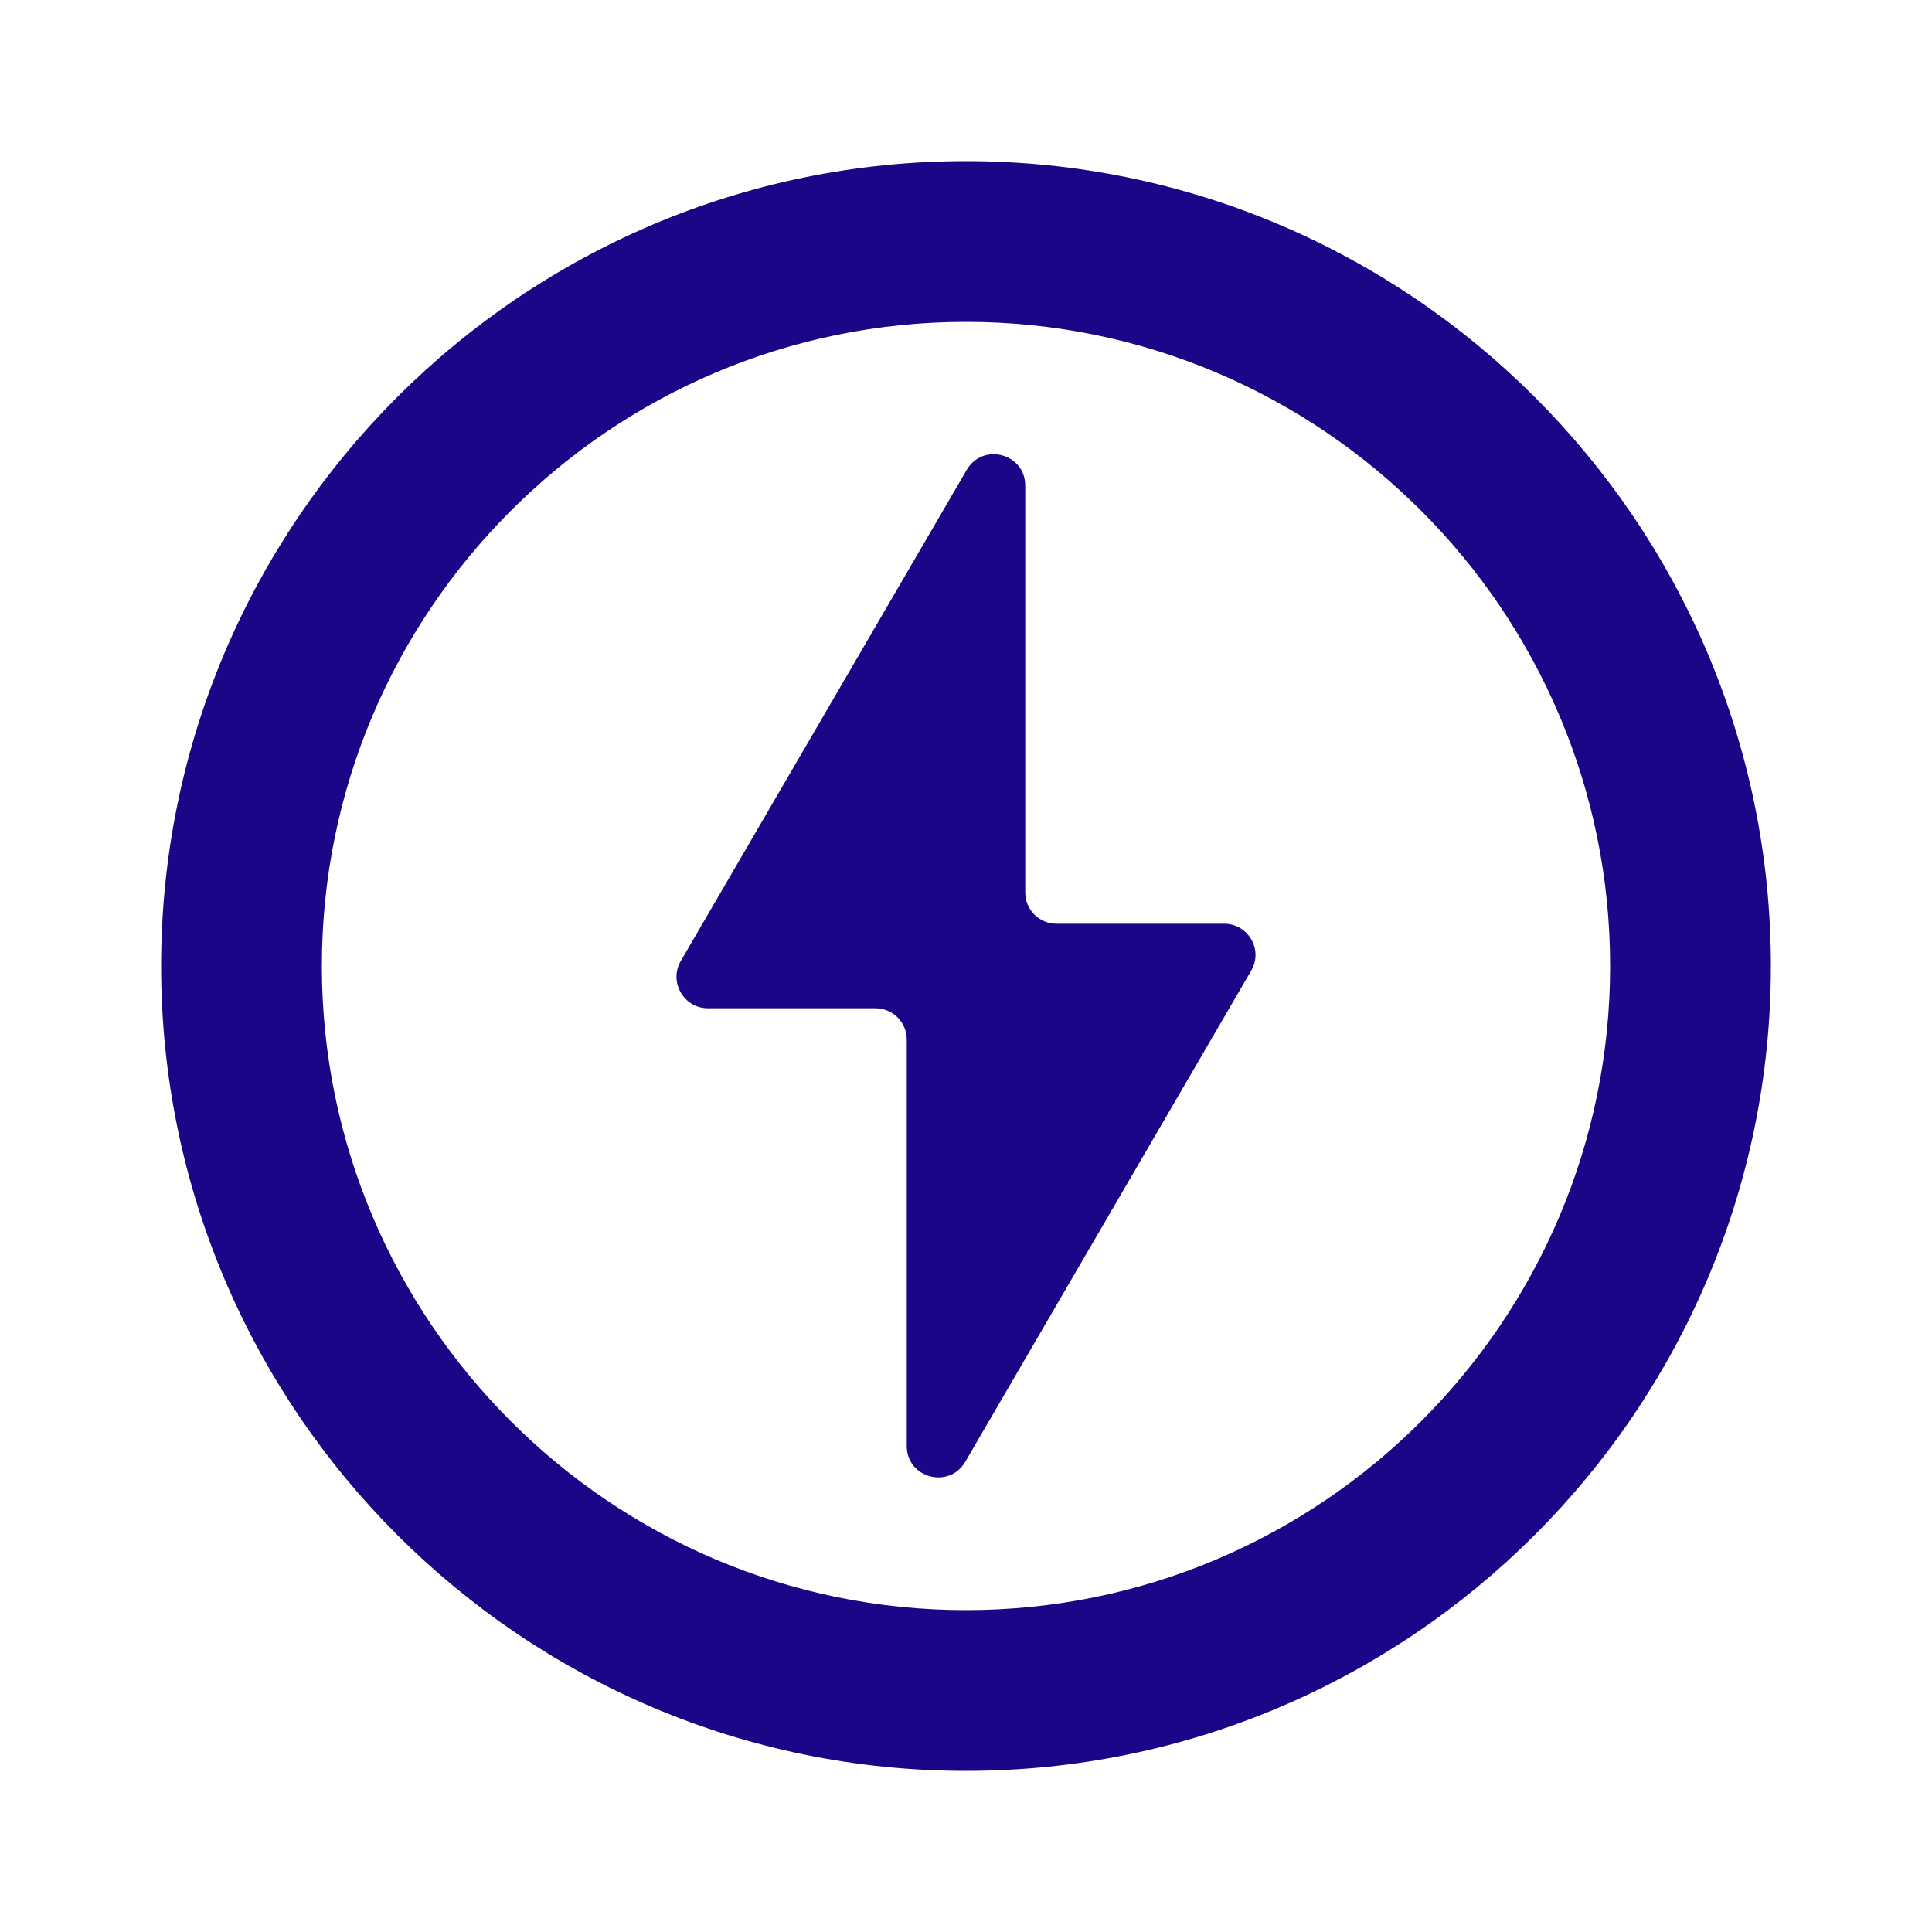
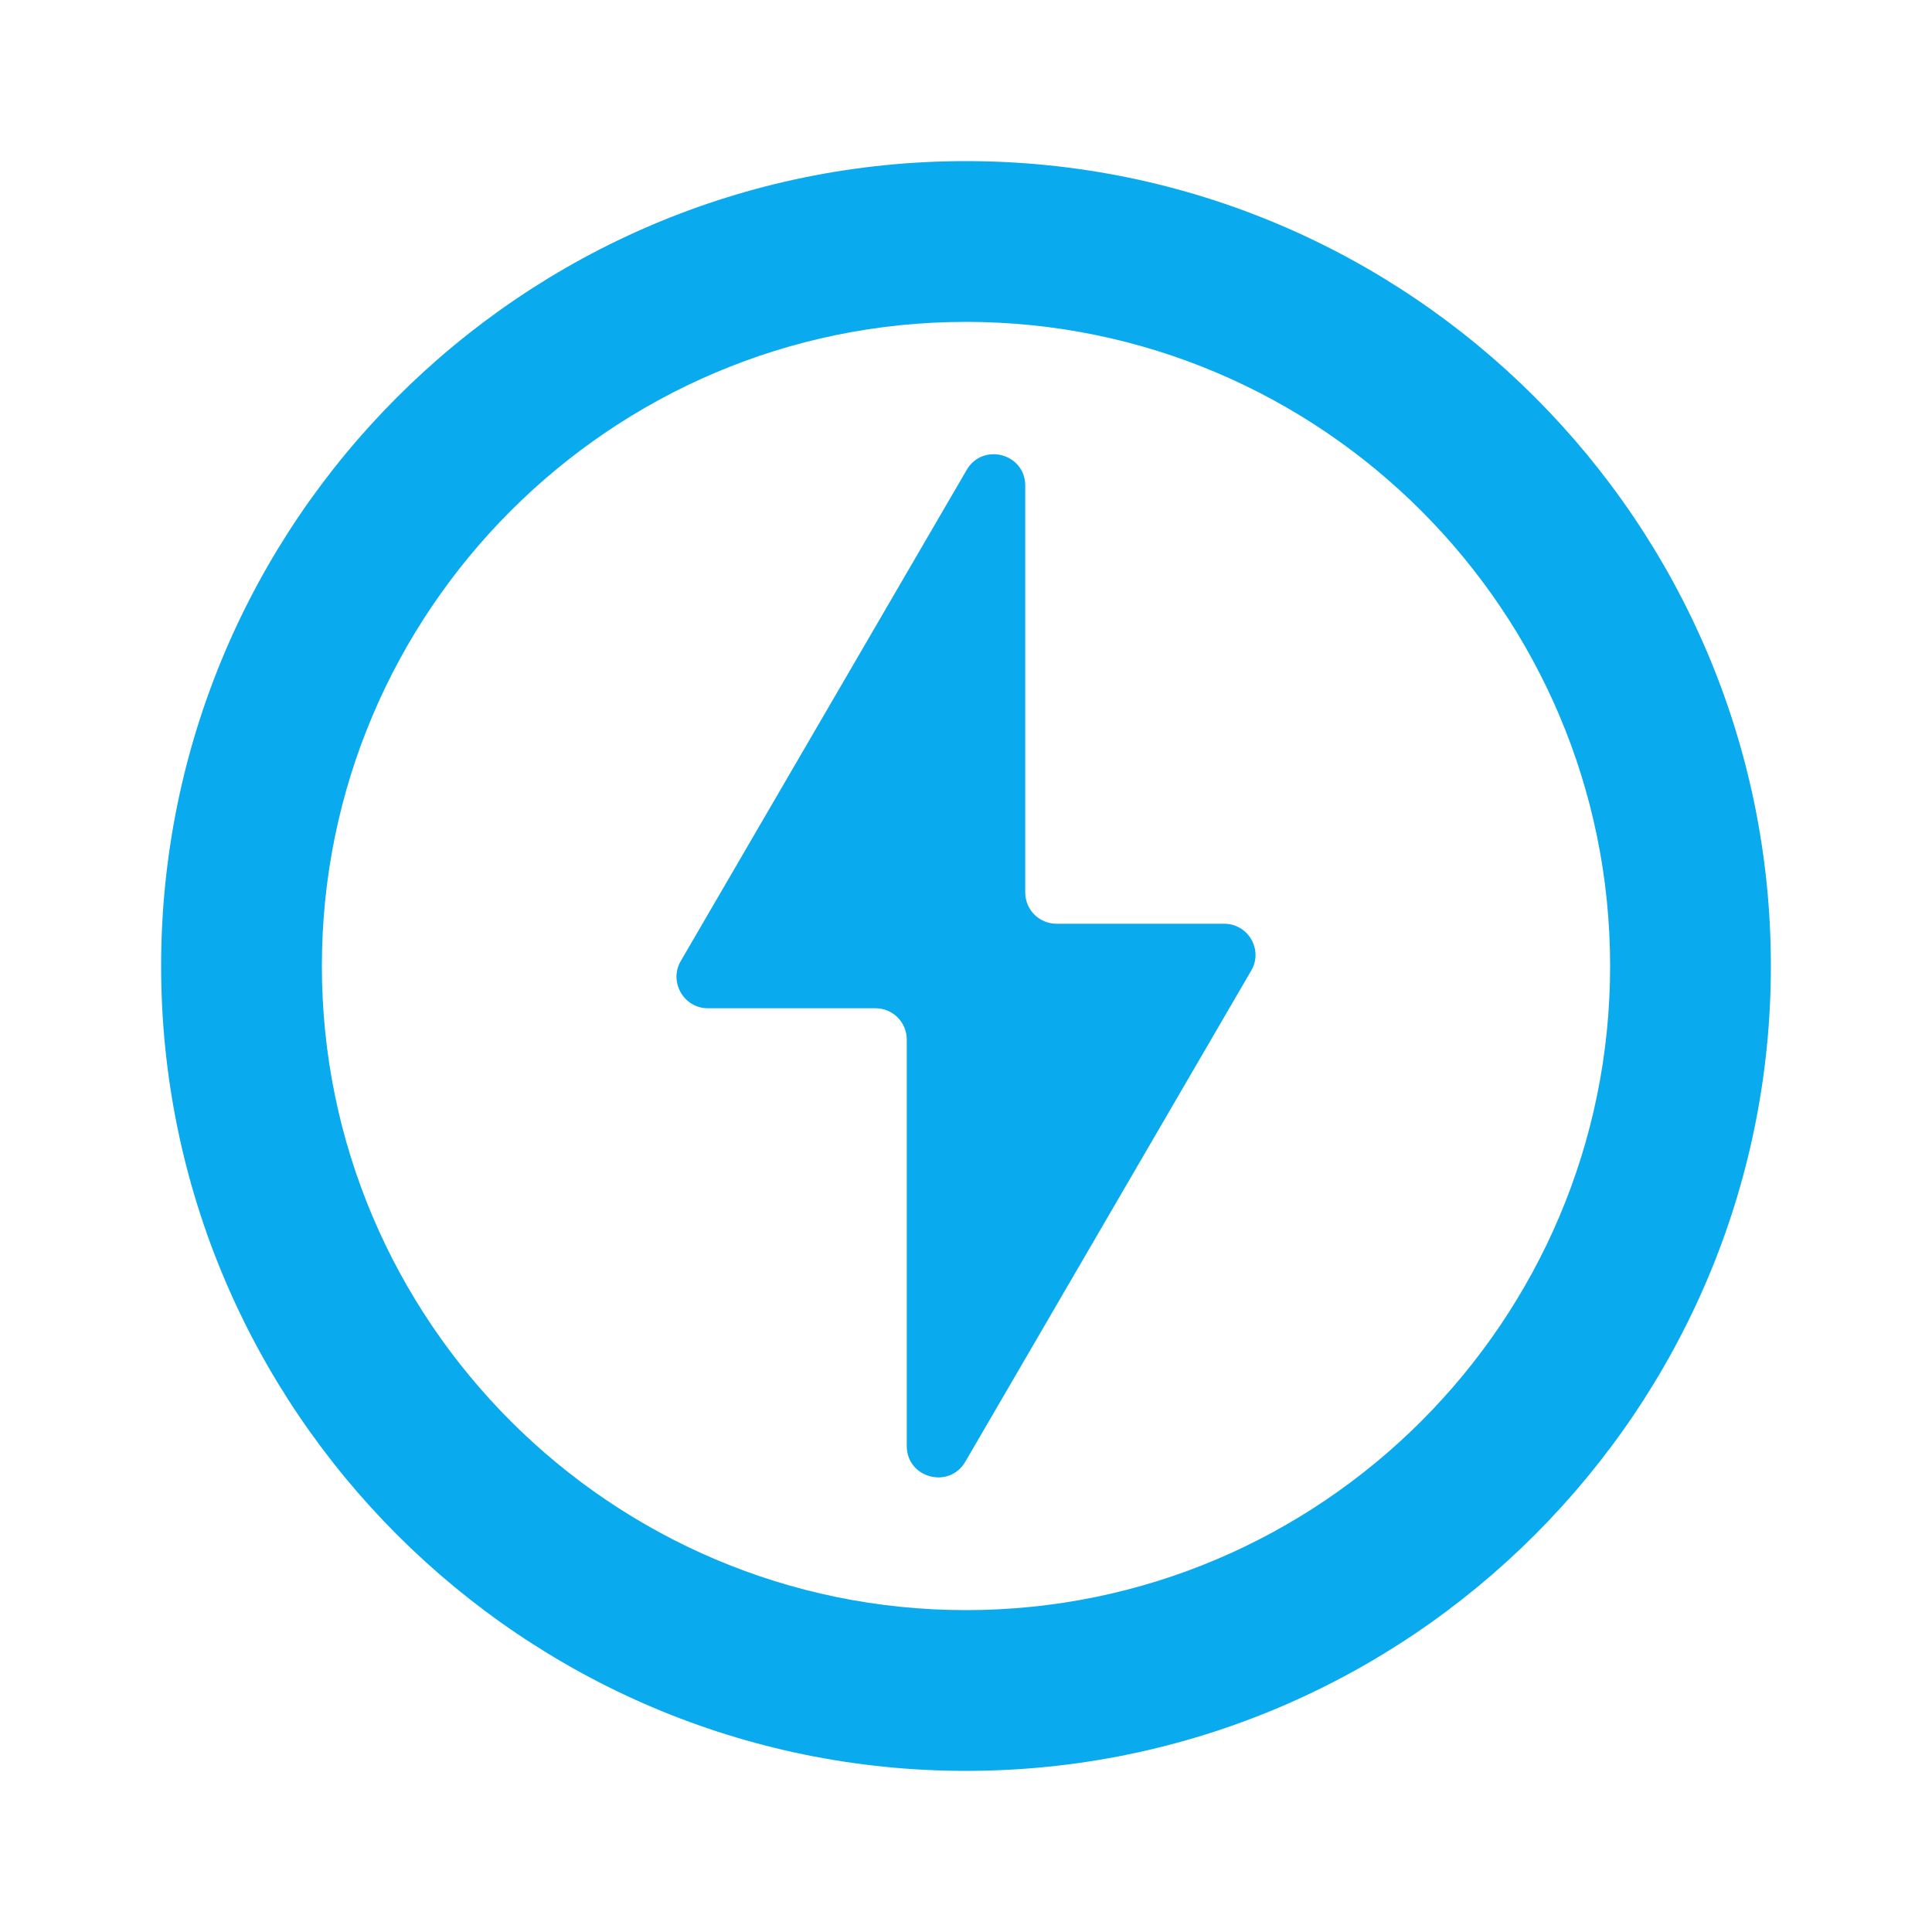
<svg xmlns="http://www.w3.org/2000/svg" version="1.1" id="Layer_1" x="0px" y="0px" viewBox="0 0 512 512" style="enable-background:new 0 0 512 512;" xml:space="preserve">
  <style type="text/css">
- 	.st0{fill:#190787;}
+ 	.st0{fill:#09AAEE;}
</style>
  <g>
    <path class="st0" d="M256,469.3c-117.6,0-213.3-95.7-213.3-213.3S138.4,42.7,256,42.7S469.3,138.4,469.3,256S373.6,469.3,256,469.3   z M256,85.3c-94.1,0-170.7,76.6-170.7,170.7S161.9,426.7,256,426.7S426.7,350.1,426.7,256S350.1,85.3,256,85.3z" />
    <path class="st0" d="M324.4,244.8H280c-4.6,0-8.3-3.7-8.3-8.3V128.7c0-8.5-11.2-11.5-15.5-4.2l-75.8,130.2   c-3.2,5.5,0.8,12.5,7.2,12.5H232c4.6,0,8.3,3.7,8.3,8.3v107.7c0,8.5,11.2,11.5,15.5,4.2l75.8-130.2   C334.8,251.7,330.8,244.8,324.4,244.8L324.4,244.8z" />
  </g>
</svg>
